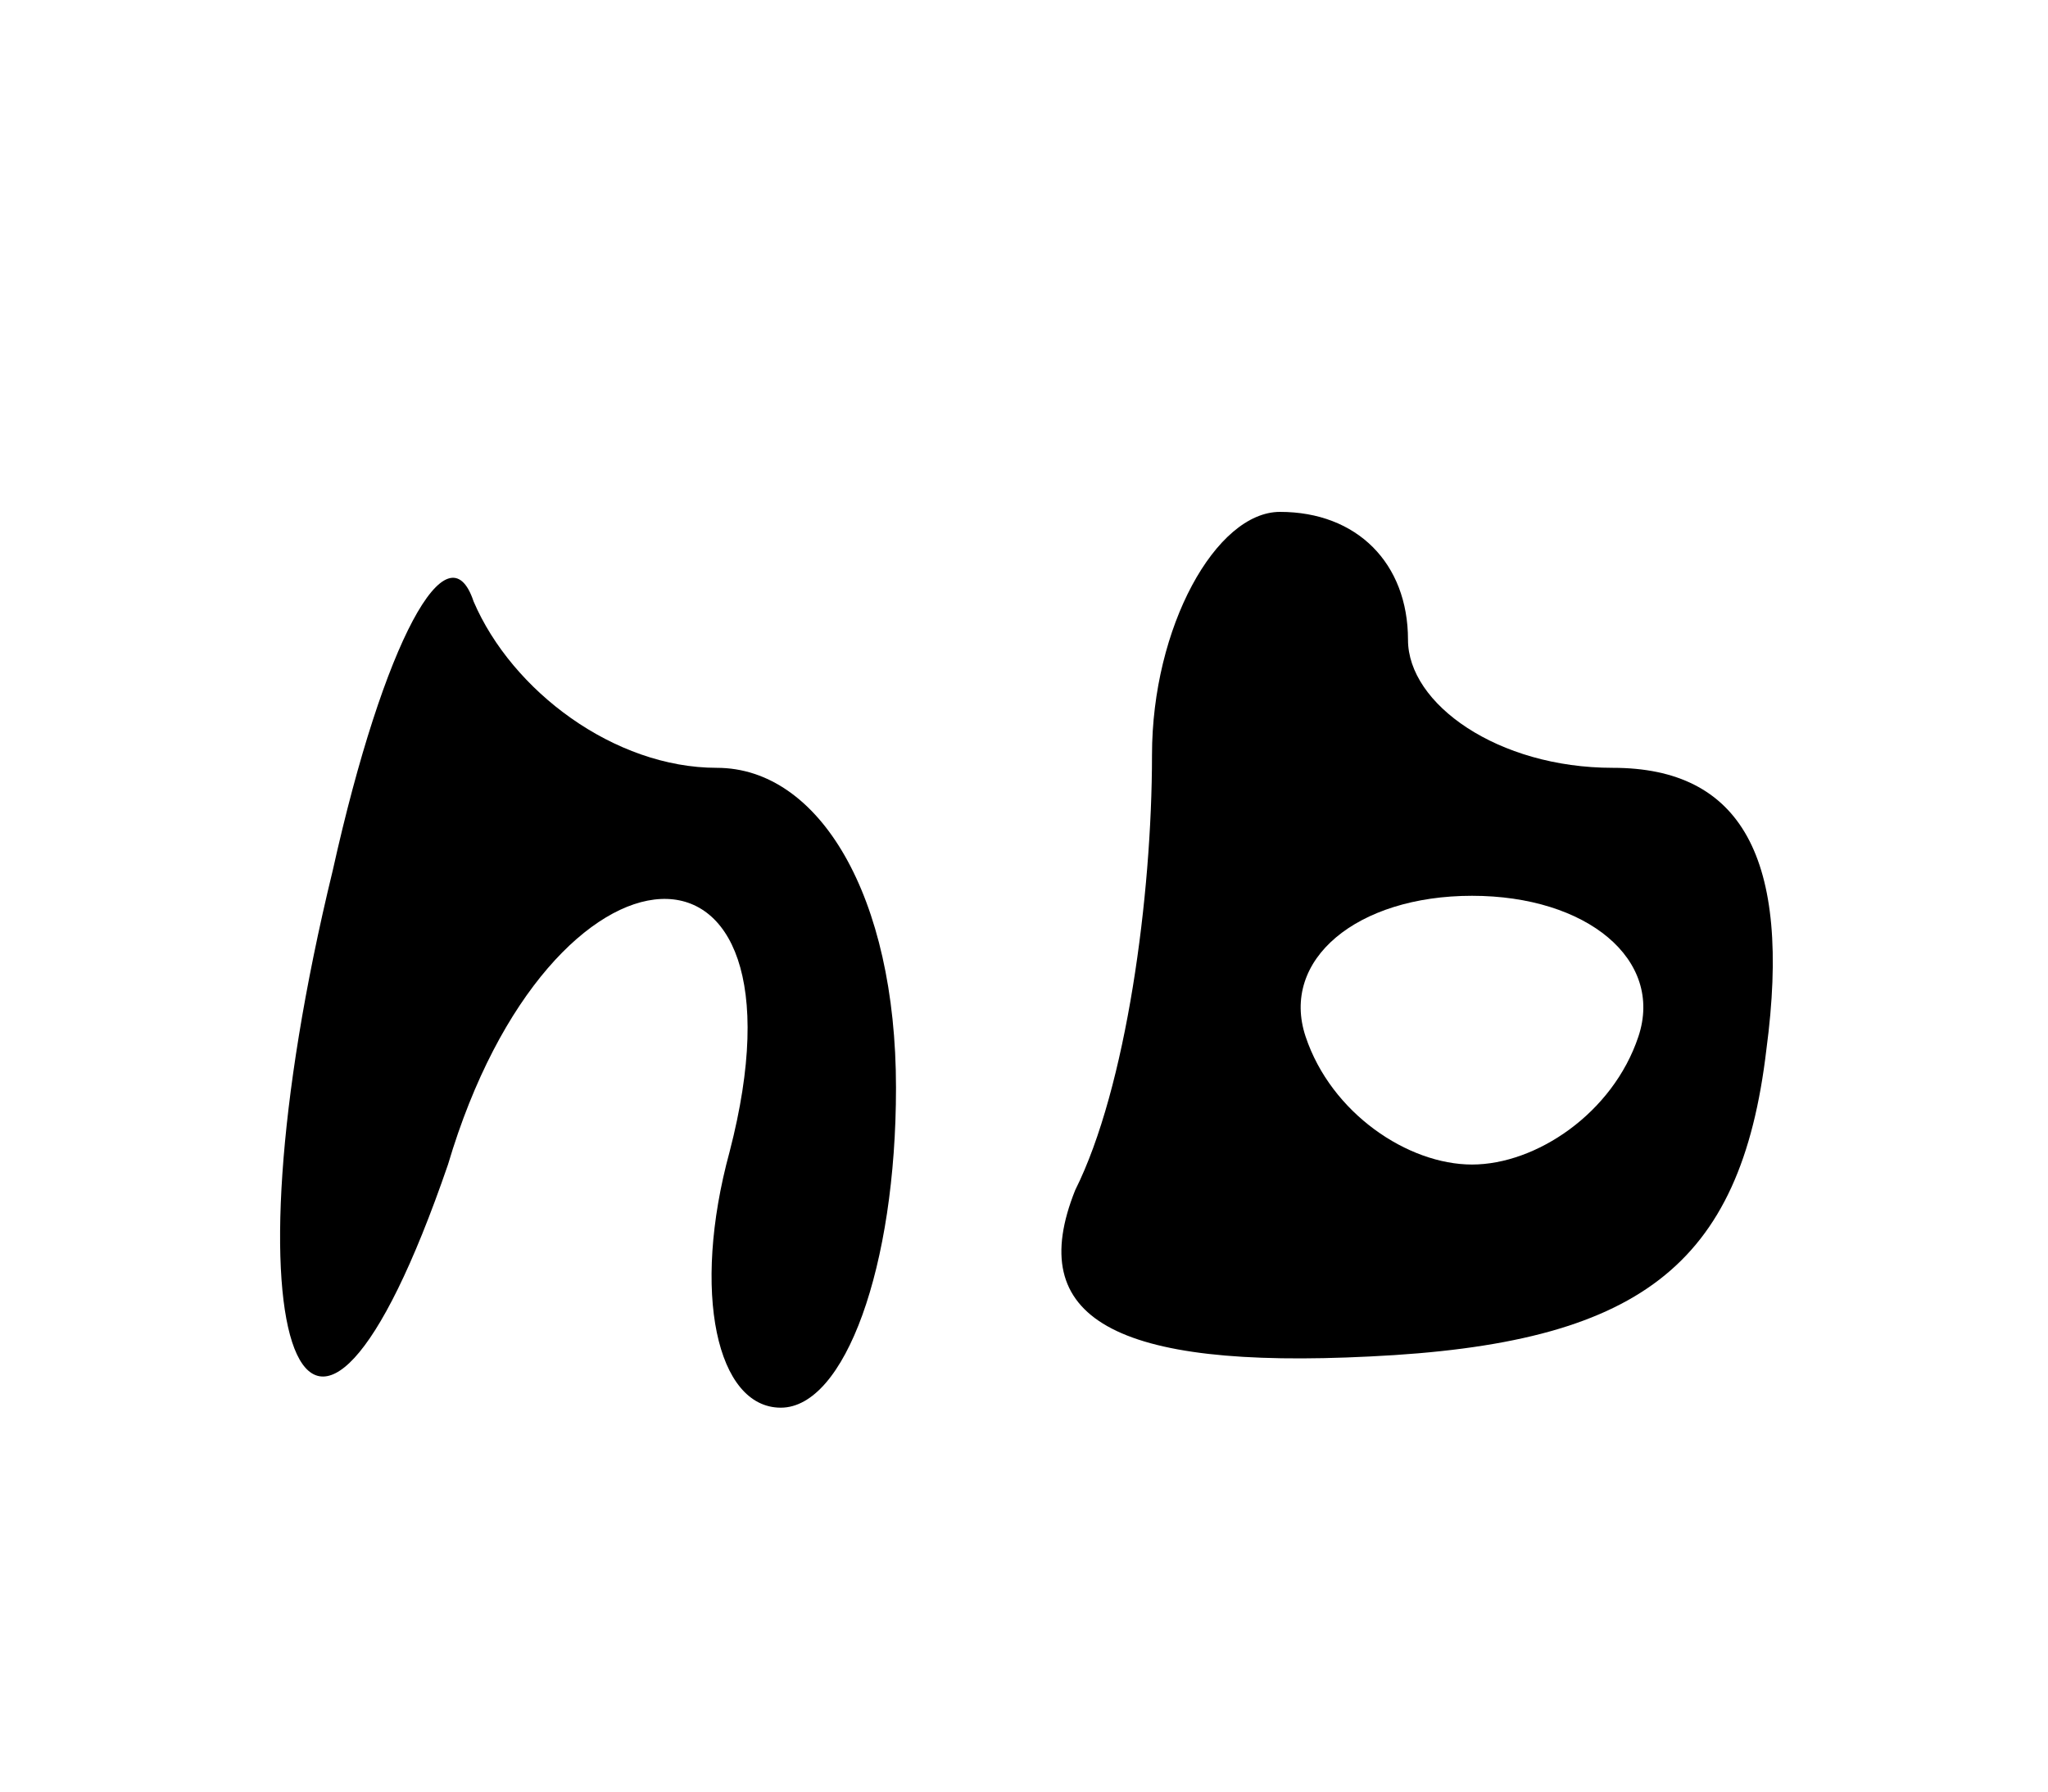
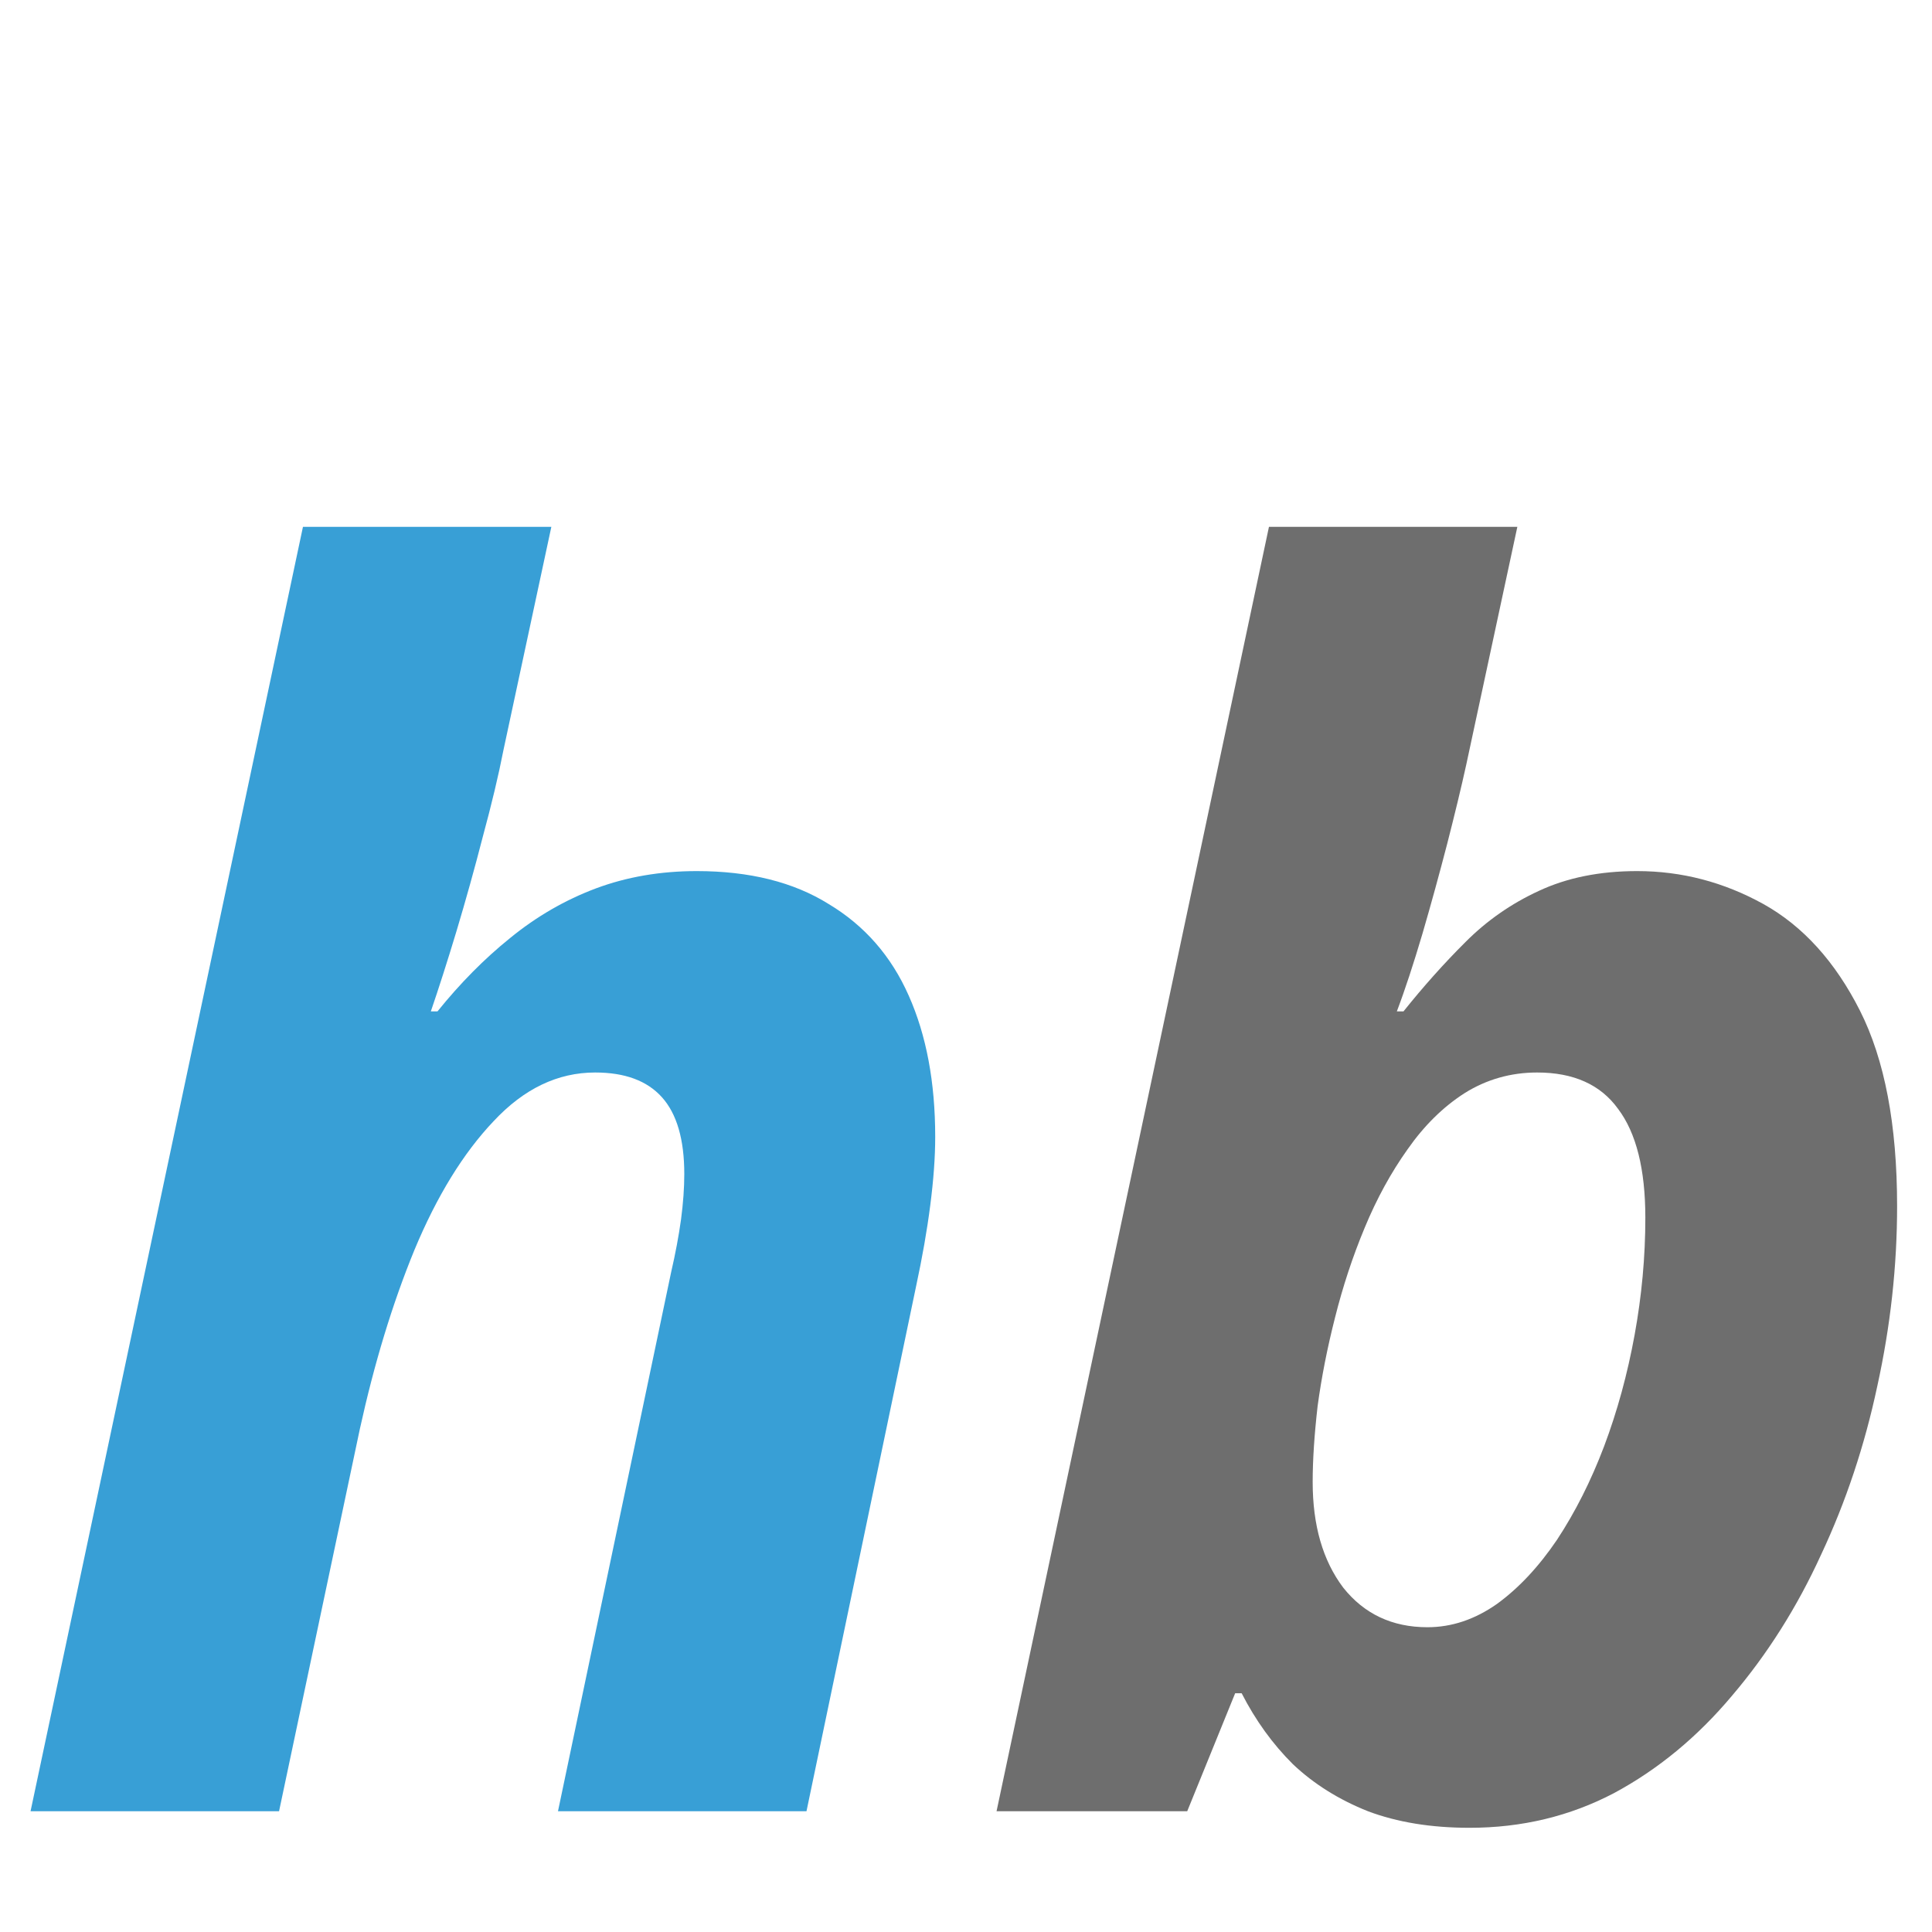
- <svg xmlns="http://www.w3.org/2000/svg" version="1.0" width="16pt" height="14pt" viewBox="0 0 16 14" preserveAspectRatio="xMidYMid meet">
-   <g transform="translate(0,14) scale(0.1,-0.1)" fill="#000000" stroke="none">
-     <path d="M26 72 c-9 -37 -2 -55 9 -23 8 27 29 28 22 1 -3 -11 -1 -20 4 -20 5 0 9 11 9 25 0 15 -6 25 -14 25 -8 0 -16 6 -19 13 -2 6 -7 -3 -11 -21z" />
-     <path d="M90 81 c0 -11 -2 -26 -6 -34 -4 -10 3 -14 23 -13 21 1 29 7 31 24 2 15 -2 22 -12 22 -9 0 -16 5 -16 10 0 6 -4 10 -10 10 -5 0 -10 -9 -10 -19z m38 -22 c-2 -6 -8 -10 -13 -10 -5 0 -11 4 -13 10 -2 6 4 11 13 11 9 0 15 -5 13 -11z" />
-   </g>
+ <svg xmlns="http://www.w3.org/2000/svg" width="16" height="16" viewBox="0 0 16 16" fill="none">
+   <path d="M12.17 15.137C11.851 15.137 11.571 15.091 11.329 15C11.088 14.904 10.88 14.774 10.707 14.61C10.538 14.442 10.397 14.246 10.283 14.023H10.229L9.832 15H8.253L10.509 4.363H12.566L12.143 6.332C12.102 6.519 12.049 6.738 11.985 6.988C11.921 7.234 11.853 7.483 11.78 7.733C11.707 7.979 11.637 8.194 11.568 8.376H11.623C11.787 8.171 11.958 7.979 12.136 7.802C12.313 7.624 12.516 7.483 12.744 7.378C12.977 7.269 13.248 7.214 13.558 7.214C13.927 7.214 14.275 7.305 14.604 7.487C14.932 7.67 15.198 7.964 15.403 8.369C15.608 8.775 15.711 9.315 15.711 9.989C15.711 10.486 15.656 10.983 15.547 11.479C15.442 11.972 15.287 12.437 15.082 12.874C14.882 13.312 14.635 13.701 14.344 14.043C14.057 14.385 13.731 14.654 13.366 14.85C13.002 15.041 12.603 15.137 12.17 15.137ZM11.821 13.476C12.022 13.476 12.213 13.412 12.396 13.284C12.578 13.152 12.744 12.974 12.895 12.751C13.045 12.523 13.175 12.266 13.284 11.979C13.394 11.687 13.478 11.379 13.537 11.056C13.596 10.732 13.626 10.409 13.626 10.085C13.626 9.684 13.551 9.383 13.4 9.183C13.255 8.982 13.031 8.882 12.73 8.882C12.512 8.882 12.311 8.939 12.129 9.053C11.951 9.167 11.794 9.322 11.657 9.518C11.521 9.709 11.402 9.925 11.302 10.167C11.201 10.409 11.12 10.657 11.056 10.912C10.992 11.163 10.944 11.407 10.912 11.644C10.885 11.88 10.871 12.09 10.871 12.273C10.871 12.633 10.955 12.924 11.124 13.148C11.297 13.366 11.53 13.476 11.821 13.476Z" fill="#6E6E6E" />
+   <path d="M0.253 15L2.509 4.363H4.566L4.17 6.209C4.129 6.419 4.072 6.658 3.999 6.927C3.931 7.191 3.858 7.453 3.78 7.713C3.703 7.968 3.632 8.189 3.568 8.376H3.623C3.81 8.144 4.01 7.941 4.225 7.768C4.443 7.59 4.68 7.453 4.936 7.357C5.191 7.262 5.469 7.214 5.77 7.214C6.207 7.214 6.572 7.305 6.863 7.487C7.16 7.665 7.381 7.918 7.526 8.246C7.672 8.574 7.745 8.964 7.745 9.415C7.745 9.584 7.731 9.773 7.704 9.982C7.677 10.192 7.638 10.413 7.588 10.646L6.679 15H4.621L5.558 10.536C5.594 10.381 5.621 10.235 5.64 10.099C5.658 9.962 5.667 9.837 5.667 9.723C5.667 9.436 5.605 9.224 5.482 9.087C5.359 8.95 5.175 8.882 4.929 8.882C4.619 8.882 4.339 9.016 4.088 9.285C3.837 9.549 3.618 9.905 3.432 10.352C3.249 10.798 3.099 11.293 2.98 11.835L2.311 15H0.253Z" fill="#389FD6" />
</svg>
